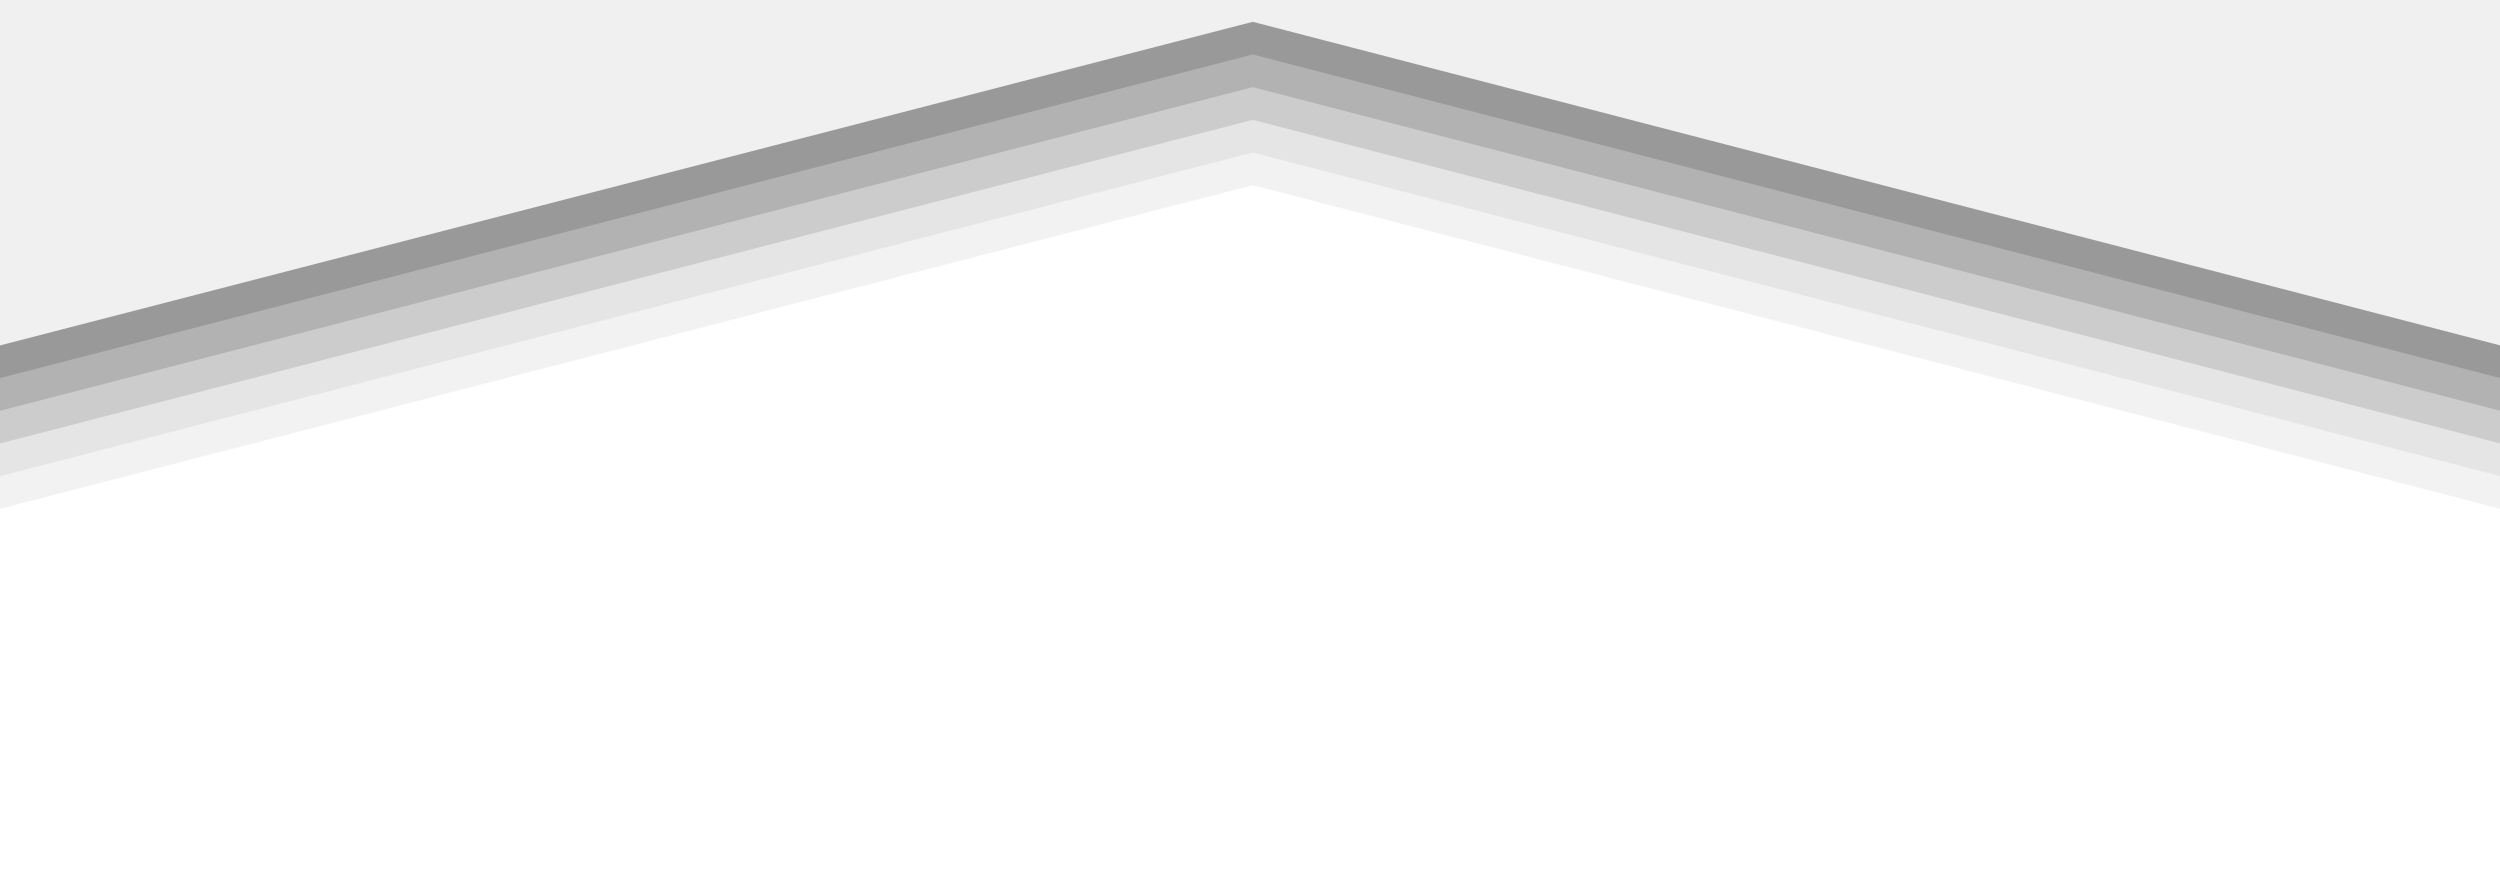
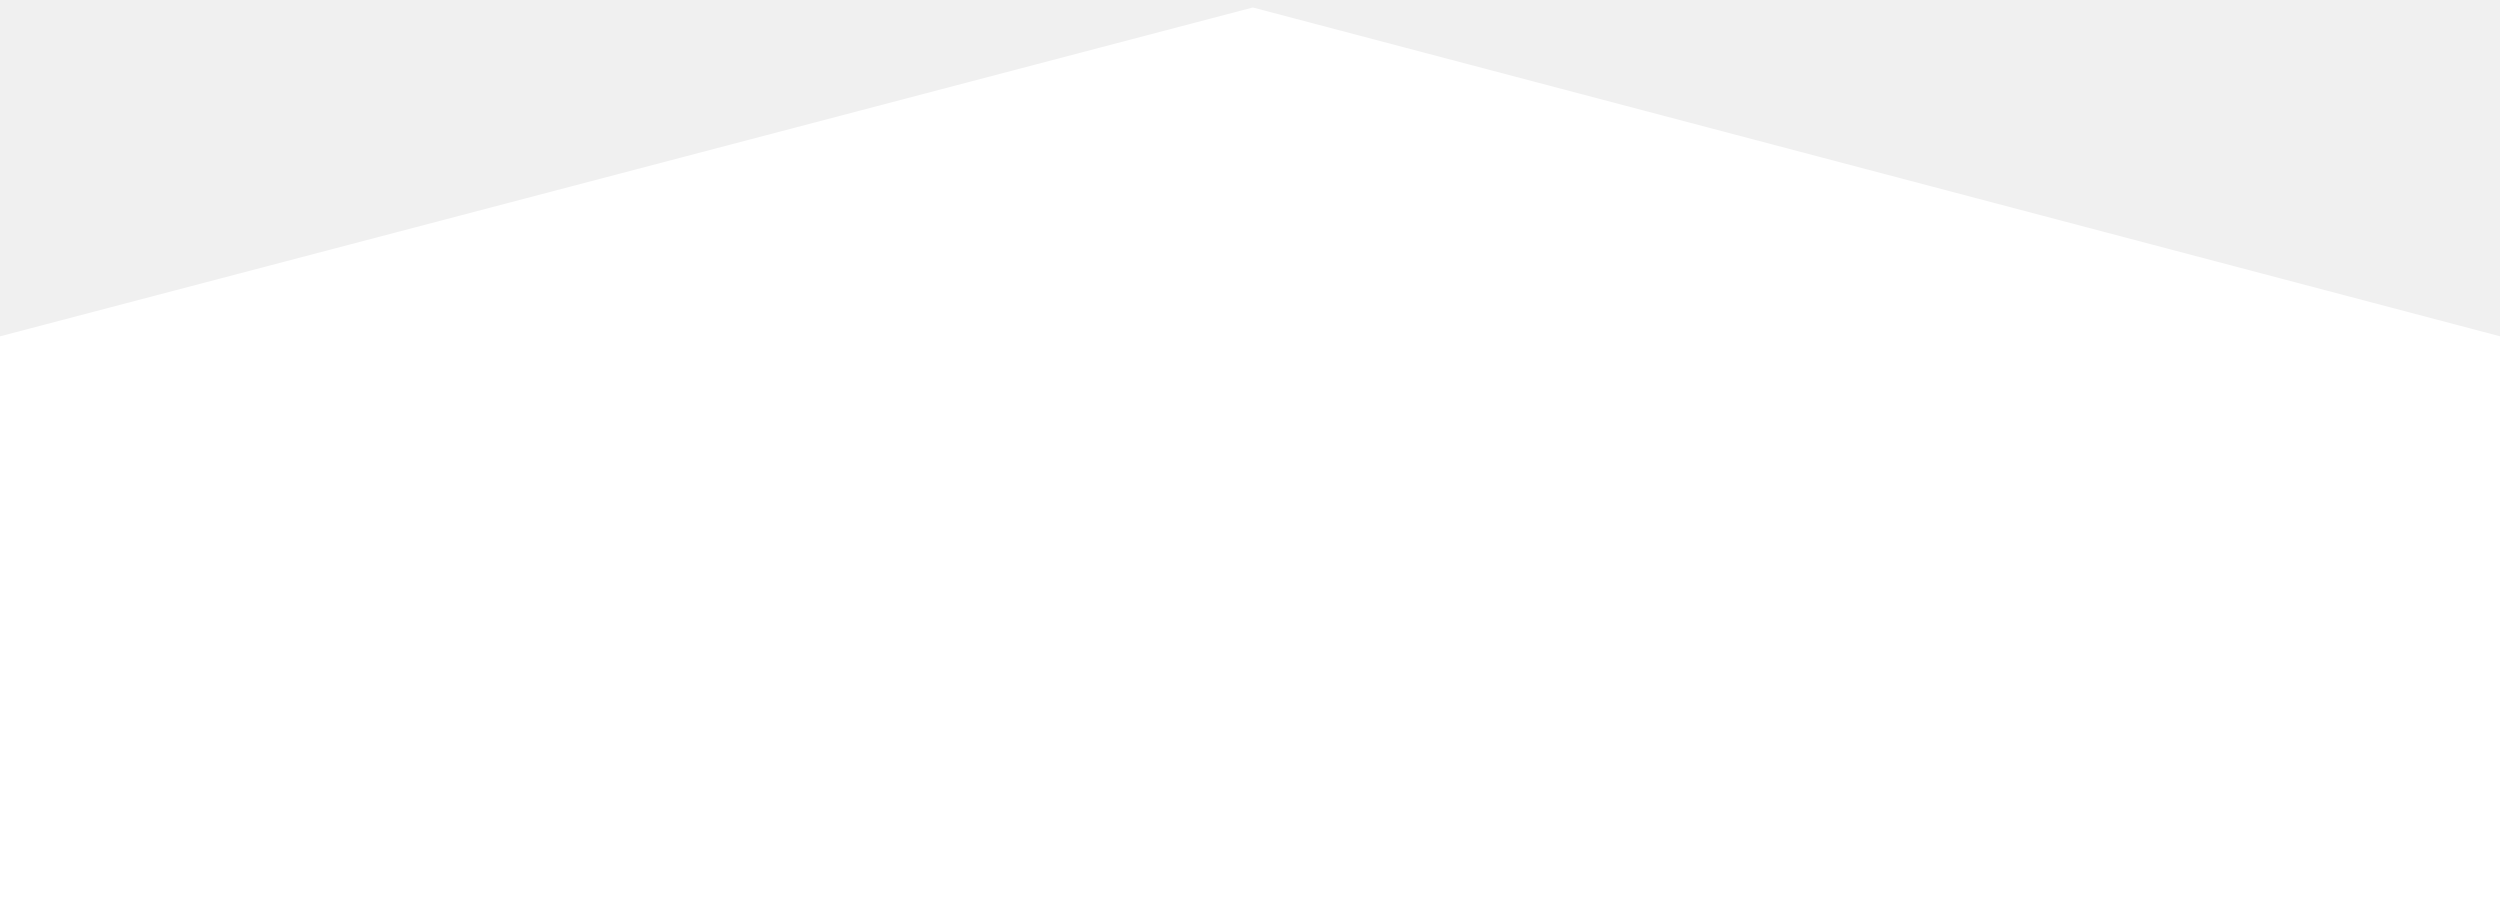
- <svg xmlns="http://www.w3.org/2000/svg" version="1.1" id="Layer_1" x="0px" y="0px" viewBox="0 0 459 163" enable-background="new 0 0 459 163" xml:space="preserve">
-   <polyline fill="#FFFFFF" points="-10,157 230,95 469,157 " />
+ <svg xmlns="http://www.w3.org/2000/svg" version="1.1" id="Layer_1" x="0px" y="0px" viewBox="0 0 667.9 241.2" enable-background="new 0 0 667.9 241.2" xml:space="preserve">
  <g id="_688827688">
-     <polygon fill="#FFFFFF" points="469,67 469,177 -10,177 -10,67 230,4  " />
-     <polygon fill="#F2F2F2" points="-10,96 230,34 469,96 469,87 230,25 -10,87  " />
-     <polygon fill="#E5E5E5" points="-10,90 230,28 469,90 469,81 230,19 -10,81  " />
-     <polygon fill="#CCCCCC" points="-10,84 230,22 469,84 469,75 230,13 -10,75  " />
-     <polygon fill="#B2B2B2" points="-10,78 230,16 469,78 469,69 230,7 -10,69  " />
-     <polygon fill="#999999" points="-10,72 230,10 469,72 469,66 230,4 -10,66  " />
+     <polygon fill="#FFFFFF" points="679.5,92.9 679.5,251.6 -11.6,251.6 -11.6,92.9 334.7,2  " />
  </g>
</svg>
